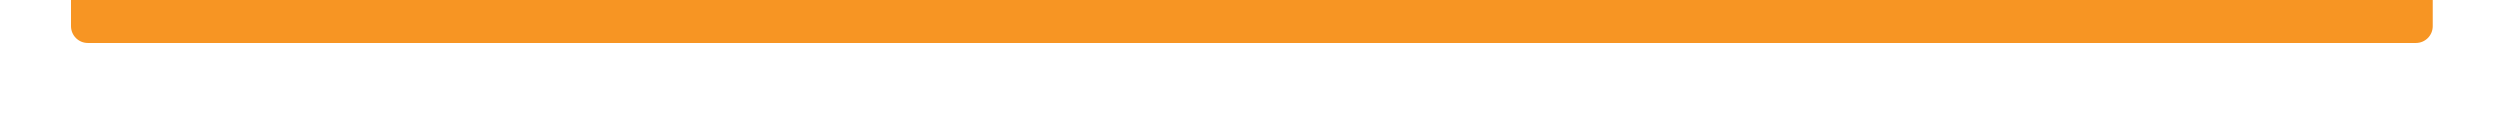
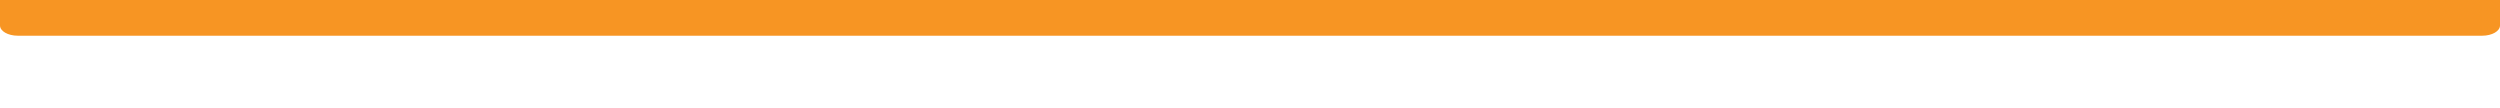
- <svg xmlns="http://www.w3.org/2000/svg" version="1.1" x="0px" y="0px" width="446px" height="21px" viewBox="-12.667 29 446 21">
-   <defs>
- </defs>
-   <path fill="#F79523" d="M421.333,33.667c0,1.657-1.343,3-3,3H3c-1.657,0-3-1.343-3-3V3c0-1.657,1.343-3,3-3h415.333  c1.657,0,3,1.343,3,3V33.667z" />
+ <svg xmlns="http://www.w3.org/2000/svg" version="1.1" x="0px" y="0px" width="420" height="18" viewBox="-12.667 29 420 18" preserveAspectRatio="none" id="svg6">
+   <defs id="defs2" />
+   <path d="M 407.333,33.282 C 407.333,34.231 405.994,35 404.342,35 H -9.676 C -11.328,35 -12.667,34.231 -12.667,33.282 V 15.718 C -12.667,14.769 -11.328,14 -9.676,14 H 404.342 c 1.652,0 2.991,0.769 2.991,1.718 z" id="path4" style="fill:#f79523;stroke-width:0.756" />
</svg>
